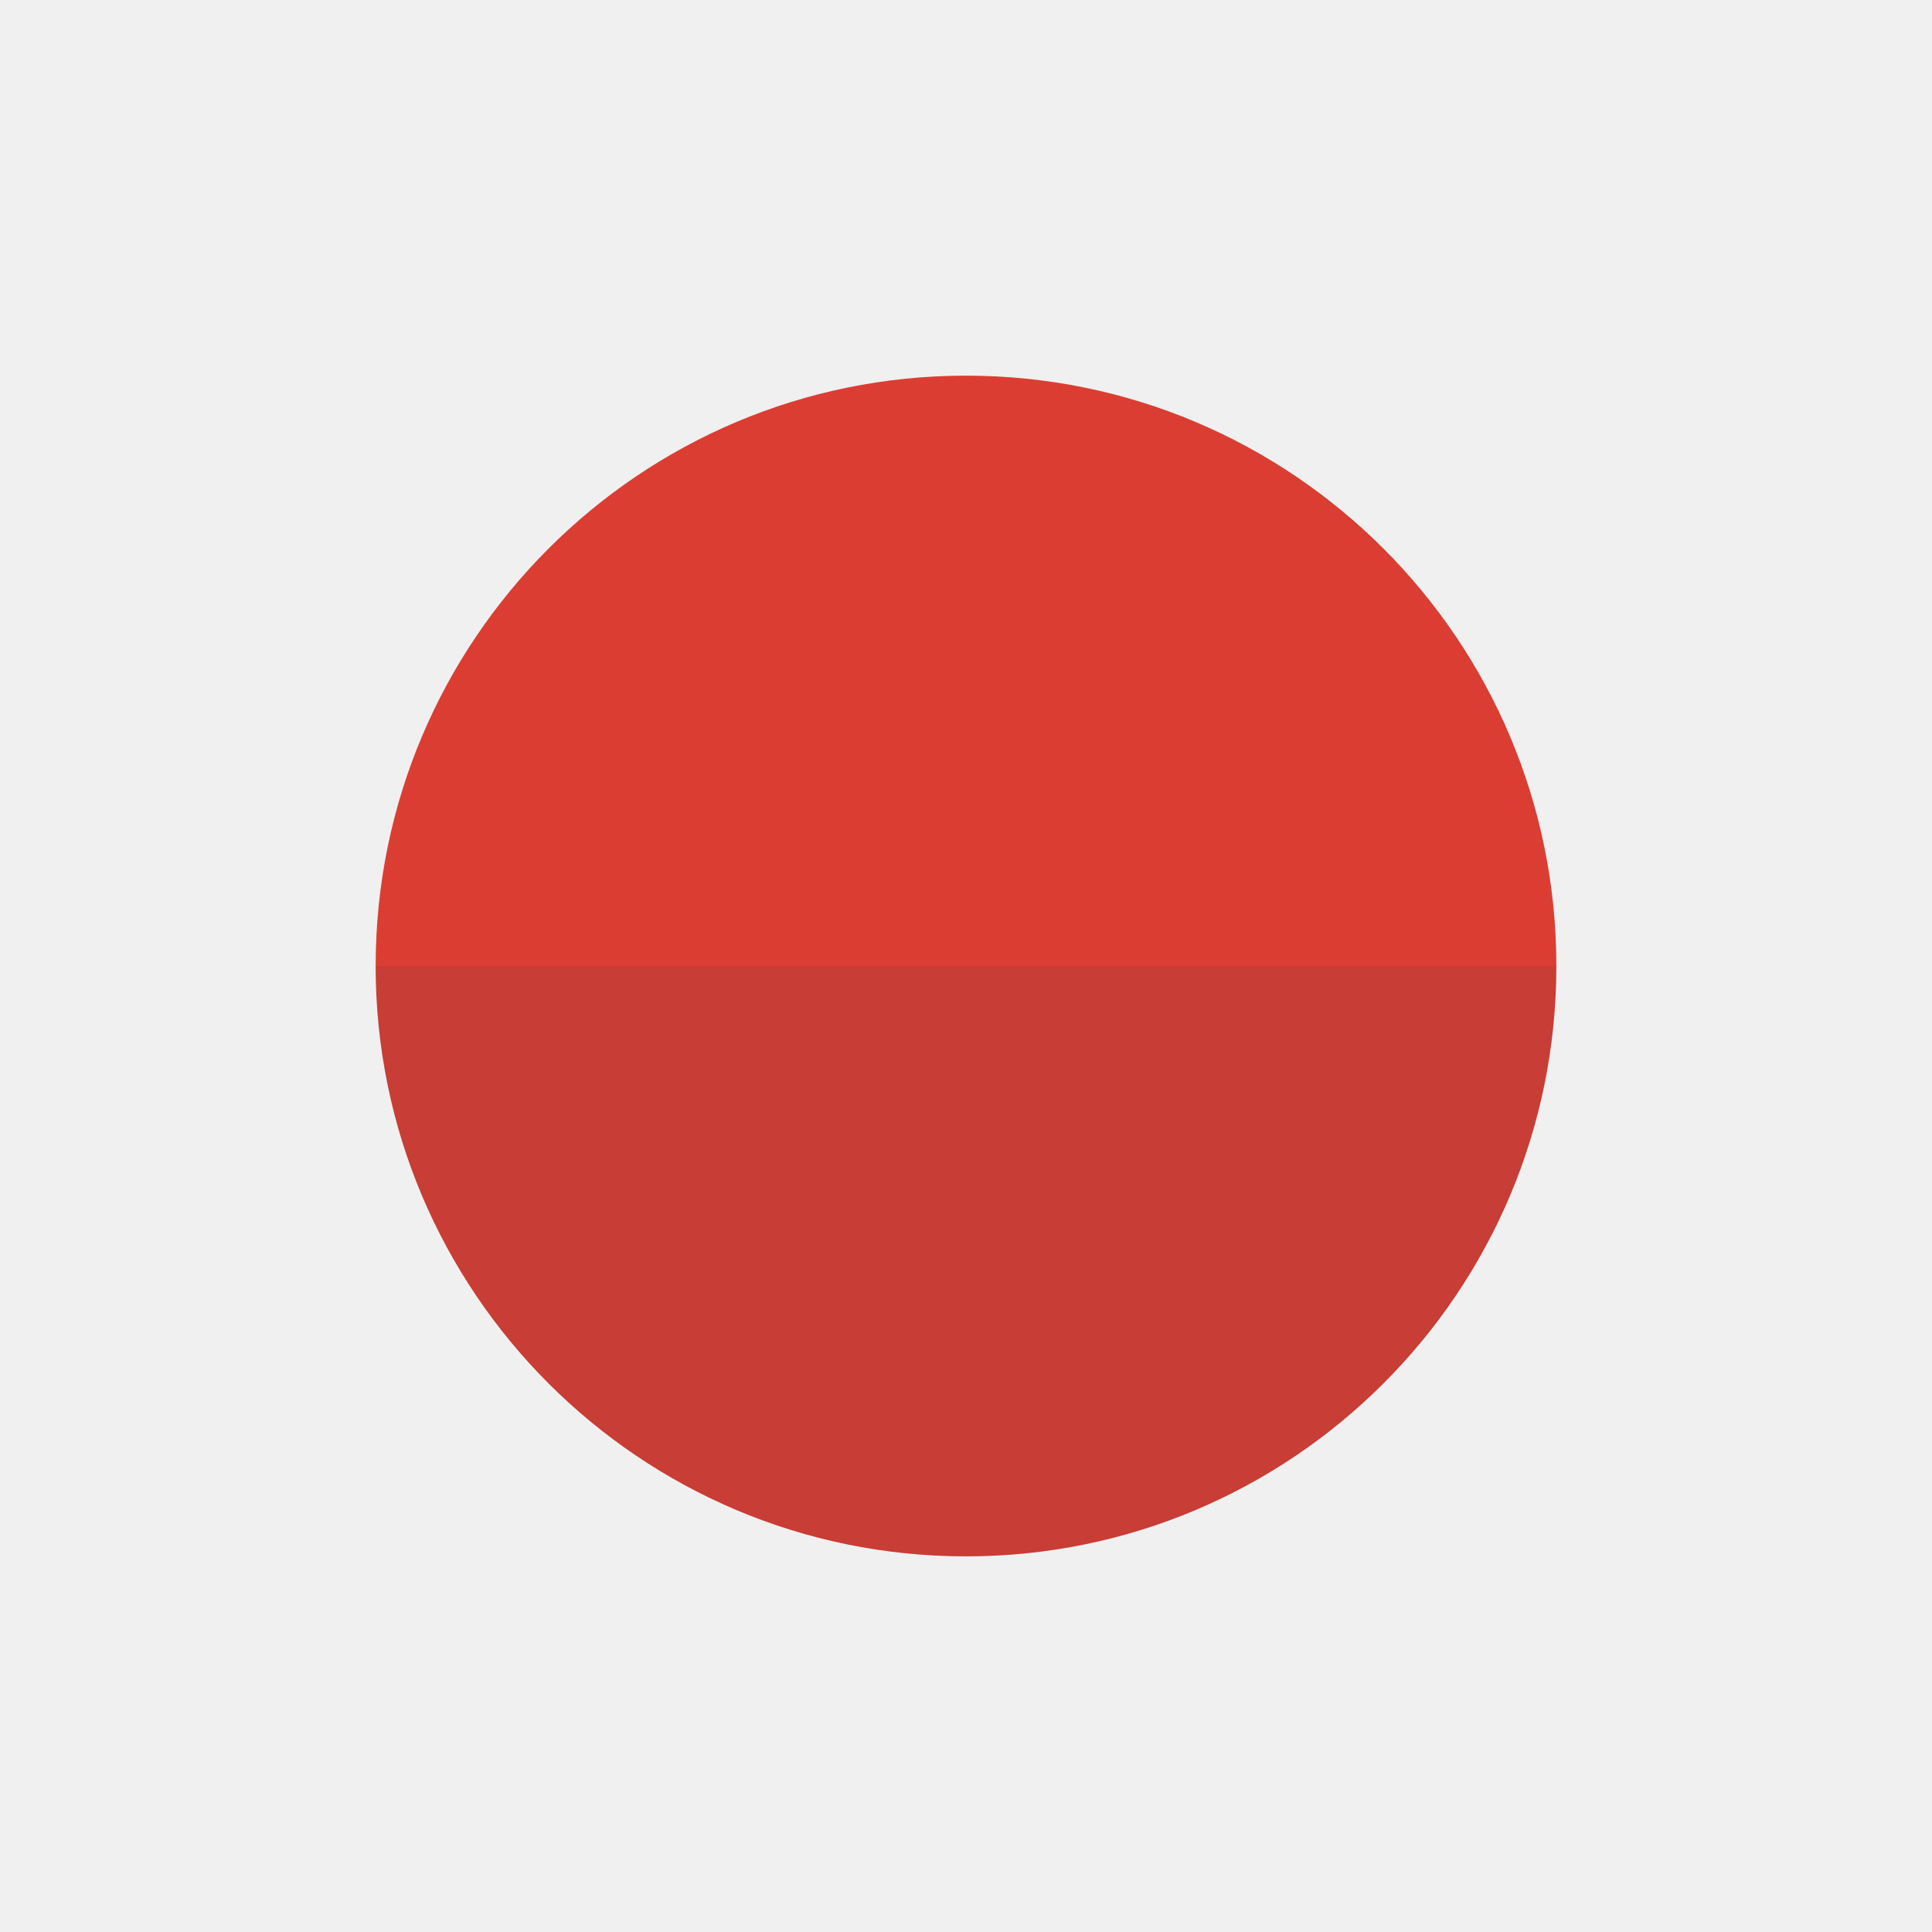
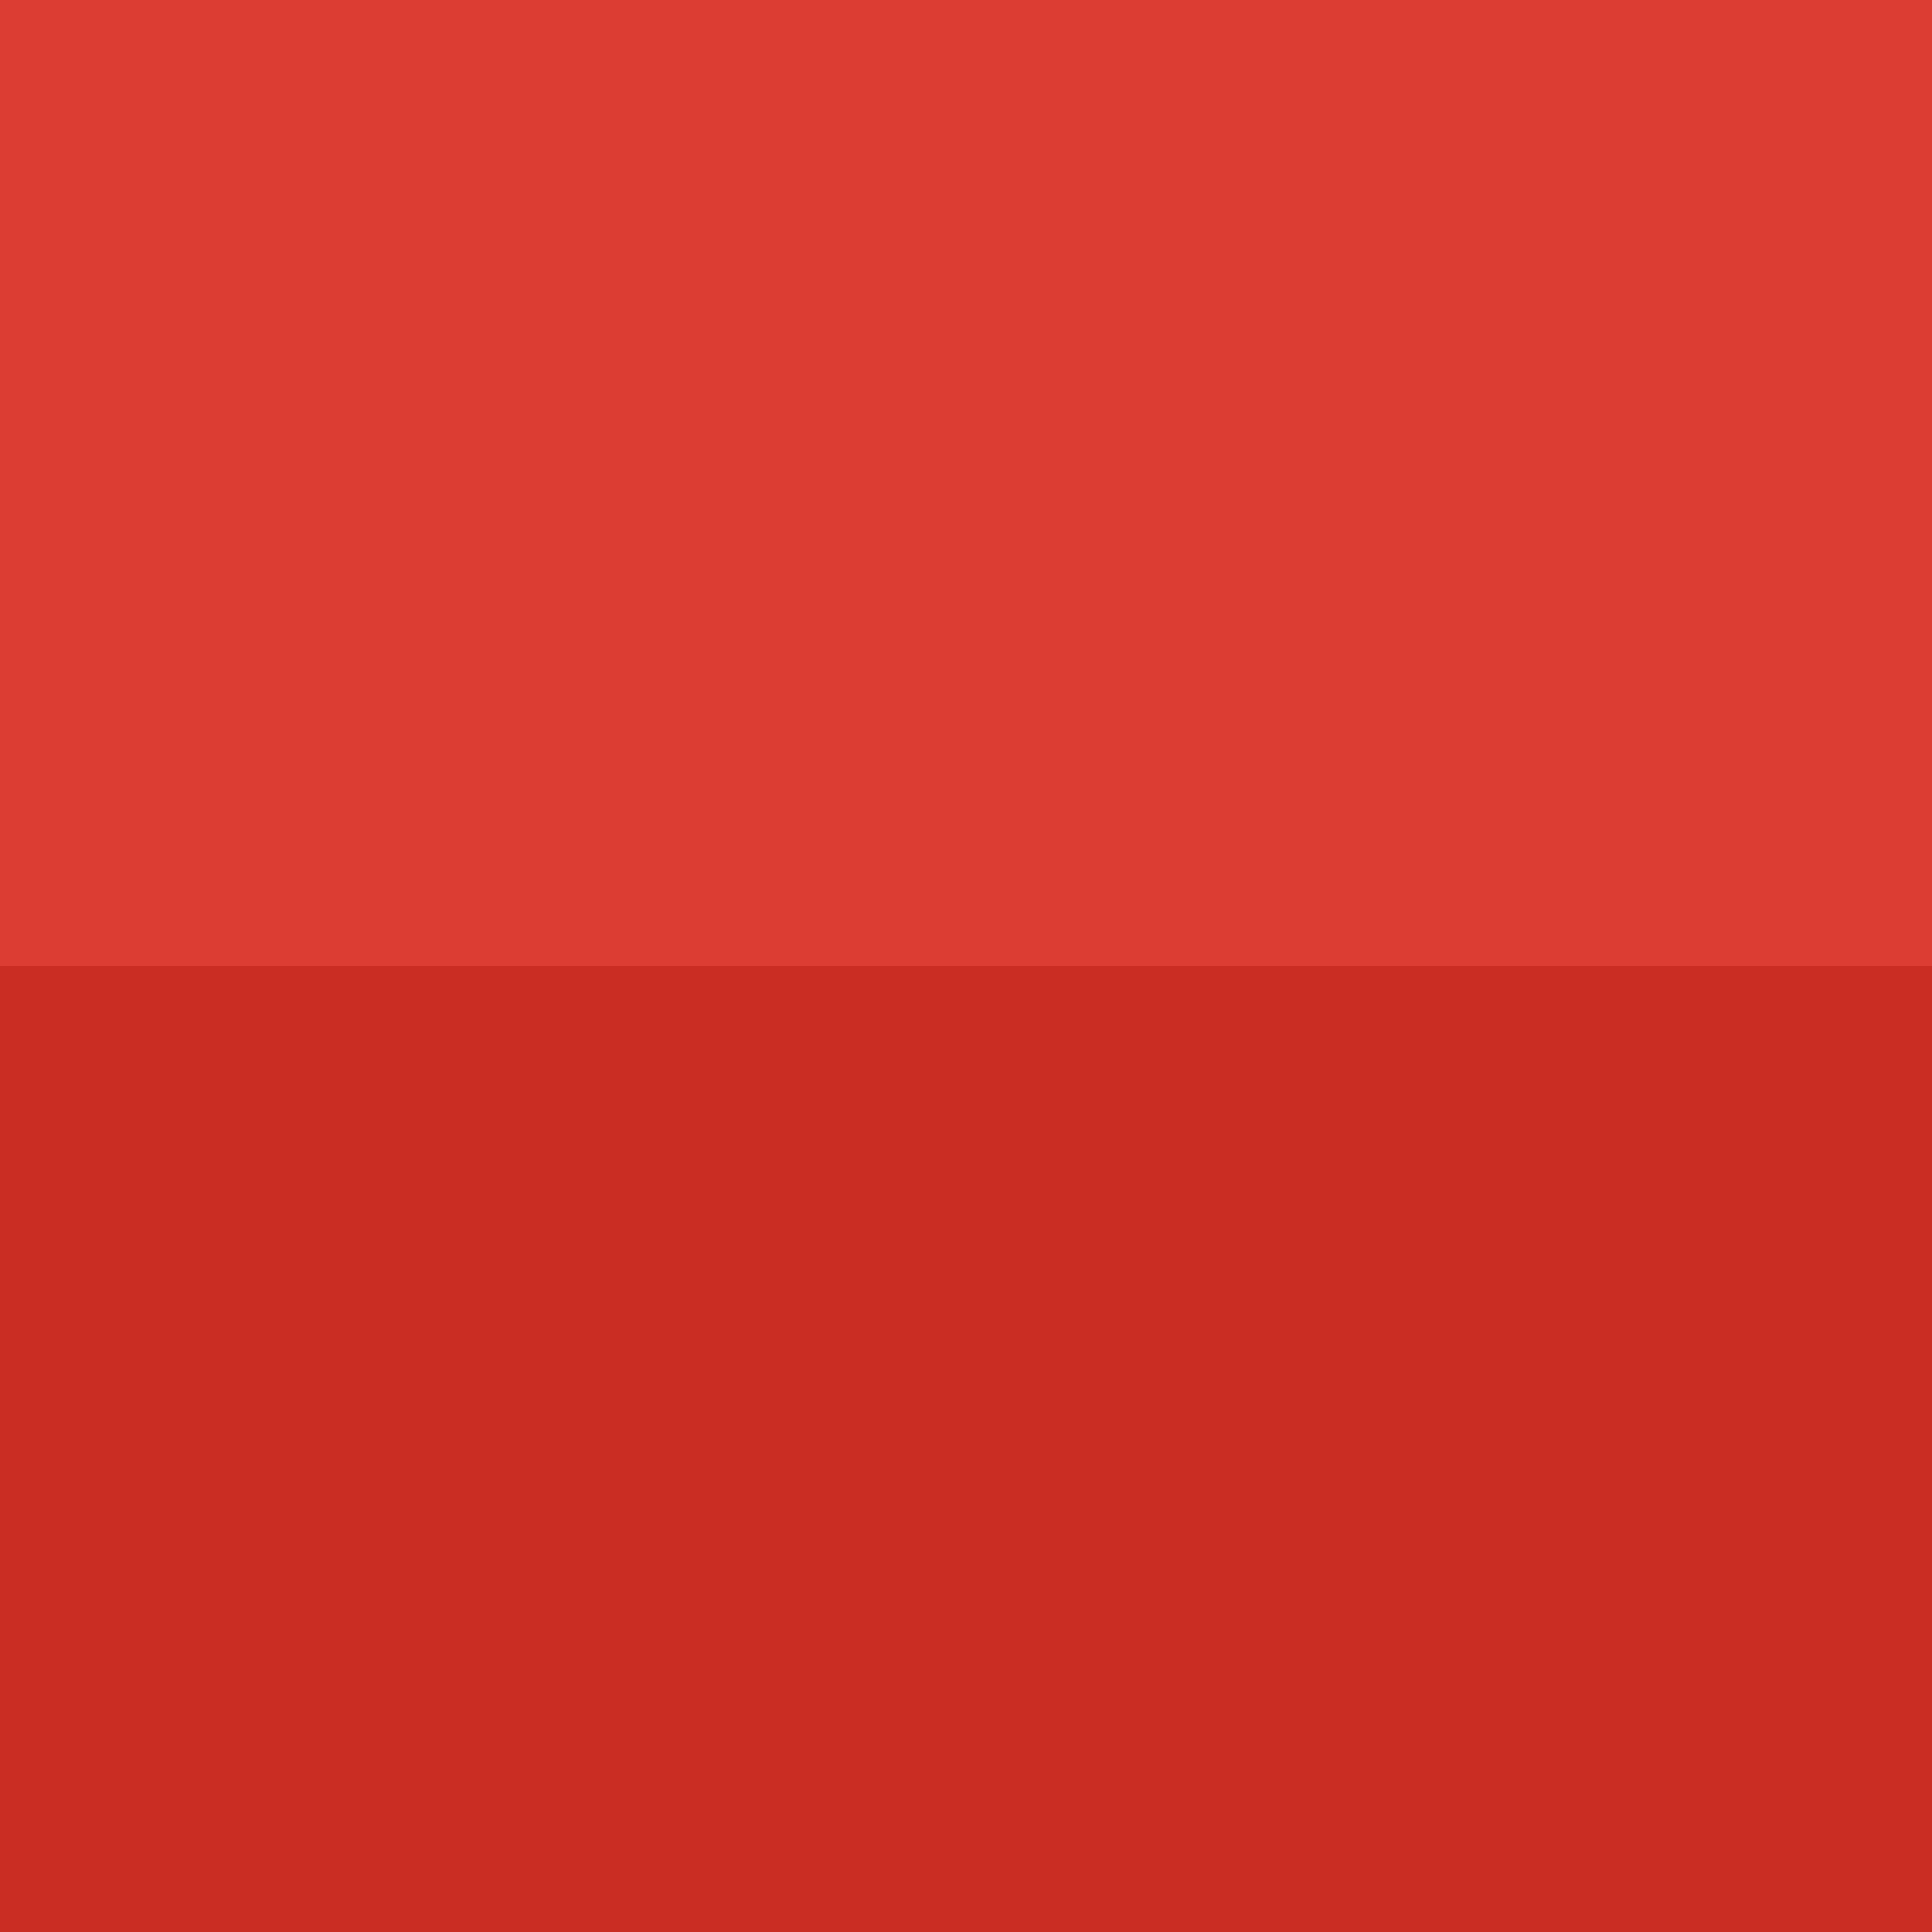
<svg xmlns="http://www.w3.org/2000/svg" width="108pt" height="108pt" viewBox="0 0 38.1 38.1" version="1.1" id="svg8">
  <defs id="defs2">
    <filter style="color-interpolation-filters:sRGB" id="filter5622">
      <feFlood flood-opacity="0.498" flood-color="rgb(0,0,0)" result="flood" id="feFlood5612" />
      <feComposite in="flood" in2="SourceGraphic" operator="in" result="composite1" id="feComposite5614" />
      <feGaussianBlur in="composite1" stdDeviation="0.2" result="blur" id="feGaussianBlur5616" />
      <feOffset dx="2" dy="0.7" result="offset" id="feOffset5618" />
      <feComposite in="SourceGraphic" in2="offset" operator="over" result="composite2" id="feComposite5620" />
    </filter>
    <filter style="color-interpolation-filters:sRGB" id="filter4906">
      <feFlood flood-opacity="0.498" flood-color="rgb(0,0,0)" result="flood" id="feFlood4896" />
      <feComposite in="flood" in2="SourceGraphic" operator="in" result="composite1" id="feComposite4898" />
      <feGaussianBlur in="composite1" stdDeviation="0.3" result="blur" id="feGaussianBlur4900" />
      <feOffset dx="1" dy="1" result="offset" id="feOffset4902" />
      <feComposite in="SourceGraphic" in2="offset" operator="over" result="composite2" id="feComposite4904" />
    </filter>
    <style id="style3854">.cls-1{fill:#fff;}</style>
    <filter style="color-interpolation-filters:sRGB;" id="filter1516">
      <feFlood flood-opacity="0.502" flood-color="rgb(60,64,67)" result="flood" id="feFlood1506" />
      <feComposite in="flood" in2="SourceGraphic" operator="in" result="composite1" id="feComposite1508" />
      <feGaussianBlur in="composite1" stdDeviation="0.7" result="blur" id="feGaussianBlur1510" />
      <feOffset dx="0" dy="1.1" result="offset" id="feOffset1512" />
      <feComposite in="SourceGraphic" in2="offset" operator="over" result="composite2" id="feComposite1514" />
    </filter>
    <mask maskUnits="userSpaceOnUse" id="mask921">
      <path style="display:inline;opacity:1;fill:#ffffff;fill-opacity:1;stroke-width:0.397" d="M 30.692,19.05 A 11.642,11.642 0 0 1 19.05,30.692 11.642,11.642 0 0 1 7.408,19.05 11.642,11.642 0 0 1 19.05,7.408 11.642,11.642 0 0 1 30.692,19.05 Z" id="path923" mask="none" clip-path="none" />
    </mask>
    <mask maskUnits="userSpaceOnUse" id="mask925">
      <path style="display:inline;opacity:1;fill:#ffffff;fill-opacity:1;stroke-width:0.397" d="M 30.692,19.05 A 11.642,11.642 0 0 1 19.05,30.692 11.642,11.642 0 0 1 7.408,19.05 11.642,11.642 0 0 1 19.05,7.408 11.642,11.642 0 0 1 30.692,19.05 Z" id="path927" mask="none" clip-path="none" />
    </mask>
  </defs>
-   <g id="layer4" style="display:none">
-     <rect y="-8.944092e-07" x="-1.7888184e-06" height="38.1" width="38.1" id="rect2187" style="display:none;opacity:1;fill:#3c98db;fill-opacity:1;stroke:none;stroke-width:0.409;stroke-miterlimit:4;stroke-dasharray:none;stroke-opacity:0.078" />
+   <g id="layer4" style="display:inline">
    <rect style="display:inline;opacity:1;fill:#dc3d33;fill-opacity:1;stroke:none;stroke-width:0.409;stroke-miterlimit:4;stroke-dasharray:none;stroke-opacity:0.078" id="rect879" width="38.1" height="38.1" x="-1.7888184e-06" y="-8.944092e-07" />
-     <rect y="19.05" x="-1.7888184e-06" height="19.05" width="38.1" id="rect996" style="display:inline;opacity:0.13;fill:#3c4043;fill-opacity:1;stroke:none;stroke-width:0.289;stroke-miterlimit:4;stroke-dasharray:none;stroke-opacity:0.078" />
-   </g>
-   <g style="display:inline" id="g64">
-     <rect y="-8.944092e-07" x="-1.7888184e-06" height="38.1" width="38.1" id="rect60" style="display:inline;opacity:1;fill:#dc3d33;fill-opacity:1;stroke:none;stroke-width:0.409;stroke-miterlimit:4;stroke-dasharray:none;stroke-opacity:0.078" mask="url(#mask925)" />
-     <rect style="display:inline;opacity:0.13;fill:#3c4043;fill-opacity:1;stroke:none;stroke-width:0.289;stroke-miterlimit:4;stroke-dasharray:none;stroke-opacity:0.078" id="rect62" width="38.1" height="19.05" x="-1.7888184e-06" y="19.05" clip-path="none" mask="url(#mask921)" />
+     <rect y="19.05" x="-1.7888184e-06" height="19.05" width="38.1" id="rect996" style="display:inline;opacity:1;fill:#ca2d23;fill-opacity:1;stroke:none;stroke-width:0.289;stroke-miterlimit:4;stroke-dasharray:none;stroke-opacity:0.078" />
  </g>
  <g id="g887" style="display:none">
    <path id="path926-9-5" d="m 24.758,11.425 c -0.027,0.003 -0.055,0.008 -0.084,0.016 l -12.767,3.7 -0.101,0.029 -0.024,0.007 c -0.02,0.005 -0.039,0.012 -0.057,0.02 -0.557,0.211 -0.922,0.719 -0.921,1.284 v 7.585 c -2.98e-4,0.763 0.658,1.381 1.47,1.381 L 17.113,30.516 24.643,38.1 38.1,38.1 V 24.808 l -7.482,-6.948 -5.729,-5.762 C 25.326,11.971 25.164,11.386 24.758,11.425 Z" style="display:none;opacity:0.13;fill:#3c4043;fill-opacity:1;stroke-width:0.099" />
  </g>
  <g id="g923" style="display:none">
    <path style="display:inline;opacity:1;fill:#ffffff;fill-opacity:1;stroke:#000000;stroke-width:0.035;stroke-miterlimit:4;stroke-dasharray:none;stroke-opacity:0.078" d="M 0.018,0.018 V 38.082 H 38.082 V 0.018 Z M 19.05,7.408 A 11.642,11.642 0 0 1 30.692,19.05 11.642,11.642 0 0 1 19.05,30.692 11.642,11.642 0 0 1 7.408,19.05 11.642,11.642 0 0 1 19.05,7.408 Z" id="path921" />
  </g>
  <g id="layer3" style="display:none" transform="translate(0,-29.63333)">
    <path id="path3885" d="m 27.051,46.173 h -0.487 v -0.058 c 2.95e-4,-0.762 -0.657,-1.38 -1.468,-1.381 H 14.536 l 10.353,-3.003 c 0.466,-0.135 0.25,-0.792 -0.216,-0.657 l -12.767,3.7 -0.101,0.029 -0.024,0.007 c -0.02,0.005 -0.038,0.012 -0.057,0.021 -0.557,0.211 -0.922,0.719 -0.921,1.284 v 7.585 c -2.95e-4,0.763 0.658,1.382 1.47,1.382 h 12.822 c 0.811,-8.11e-4 1.468,-0.619 1.468,-1.381 v -5.366 h 0.487 c 0.135,0 0.245,-0.103 0.245,-0.23 v -1.703 c -0.001,-0.126 -0.11,-0.228 -0.245,-0.228 z" class="cls-1" style="display:inline;fill:#3c98db;fill-opacity:1;stroke-width:0.052" />
    <path style="display:inline;fill:#ffffff;stroke-width:0.052" class="cls-1" d="m 24.443,51.926 a 1.003,0.942 0 1 1 -1.003,-0.942 1.004,0.944 0 0 1 1.003,0.942 z" id="path3862-3" />
    <path style="display:inline;fill:#ffffff;stroke-width:0.052" class="cls-1" d="m 27.051,46.173 h -0.487 v -0.058 A 1.469,1.381 0 0 0 25.097,44.734 H 14.536 l 10.353,-3.003 a 0.366,0.344 0 1 0 -0.216,-0.657 l -12.767,3.7 -0.101,0.029 -0.024,0.007 a 0.304,0.286 0 0 0 -0.057,0.021 1.471,1.382 0 0 0 -0.921,1.284 v 7.585 a 1.47,1.381 0 0 0 1.47,1.382 h 12.822 a 1.469,1.381 0 0 0 1.468,-1.381 v -5.366 h 0.487 a 0.245,0.23 0 0 0 0.245,-0.23 v -1.703 a 0.245,0.23 0 0 0 -0.245,-0.228 z M 12.199,46.348 a 0.453,0.426 0 0 1 0.452,-0.425 h 8.018 v 2.166 a 0.275,0.258 0 1 0 0.549,0 v -2.165 h 3.499 a 0.452,0.425 0 0 1 0.452,0.425 v 2.204 a 0.452,0.425 0 0 1 -0.452,0.425 H 12.653 a 0.453,0.426 0 0 1 -0.452,-0.425 z m 7.597,7.299 h -7.246 a 0.366,0.344 0 1 1 0,-0.688 h 7.246 a 0.366,0.344 0 0 1 0,0.688 z m 0,-1.376 h -7.246 a 0.366,0.344 0 0 1 0,-0.688 h 7.246 a 0.366,0.344 0 0 1 0,0.688 z m 0,-1.376 h -7.246 a 0.366,0.344 0 1 1 0,-0.688 h 7.246 a 0.366,0.344 0 0 1 0,0.688 z m 3.644,2.662 a 1.735,1.631 0 1 1 1.735,-1.632 1.736,1.632 0 0 1 -1.735,1.632 z" id="path3860" />
  </g>
  <g transform="translate(0,-29.63333)" id="g959" style="display:none">
    <path id="path1000" d="m 26.564,46.115 c 2.95e-4,-0.762 -0.657,-1.38 -1.468,-1.381 H 14.536 l -2.491,2.65e-4 -0.138,0.04 -0.101,0.029 -0.024,0.007 c -0.02,0.005 -0.038,0.012 -0.057,0.021 -0.557,0.211 -0.922,0.719 -0.921,1.284 v 7.585 c -2.95e-4,0.763 0.658,1.382 1.47,1.382 h 12.822 c 0.811,-8.11e-4 1.468,-0.619 1.468,-1.381 -1.8e-4,-2.529 -7.5e-5,-5.057 5.41e-4,-7.586 z" class="cls-1" style="display:inline;fill:#f1f3f4;fill-opacity:1;stroke-width:0.052;filter:url(#filter1516)" />
    <path style="display:inline;fill:#f1f3f4;fill-opacity:1;stroke-width:0.052" class="cls-1" d="m 26.564,46.115 c 2.95e-4,-0.762 -0.657,-1.38 -1.468,-1.381 H 14.536 l -2.491,2.65e-4 -0.138,0.04 -0.101,0.029 -0.024,0.007 c -0.02,0.005 -0.038,0.012 -0.057,0.021 -0.557,0.211 -0.922,0.719 -0.921,1.284 v 7.585 c -2.95e-4,0.763 0.658,1.382 1.47,1.382 h 12.822 c 0.811,-8.11e-4 1.468,-0.619 1.468,-1.381 -1.8e-4,-2.529 -7.5e-5,-5.057 5.41e-4,-7.586 z" id="path943" />
    <path id="path945" d="m 27.051,46.173 h -0.487 l -5.41e-4,2.162 h 0.487 c 0.135,0 0.245,-0.103 0.245,-0.23 V 46.401 c -0.001,-0.126 -0.11,-0.228 -0.245,-0.228 z" class="cls-1" style="display:inline;fill:#f1f3f4;fill-opacity:1;stroke-width:0.052" />
    <path style="display:inline;fill:#f1f3f4;fill-opacity:1;stroke-width:0.052" class="cls-1" d="m 14.536,44.734 10.353,-3.003 c 0.466,-0.135 0.25,-0.792 -0.216,-0.657 l -12.628,3.659 z" id="path947" />
    <path d="m 12.544,50.207 c -0.504,-0.011 -0.497,0.707 0.007,0.688 h 7.246 c 0.468,-0.018 0.468,-0.67 0,-0.688 h -7.246 c -0.002,-8.6e-5 -0.004,-1.02e-4 -0.007,-2.04e-4 z m 0.007,1.376 c -0.468,0.018 -0.468,0.67 0,0.688 h 7.246 c 0.468,-0.018 0.468,-0.67 0,-0.688 z m -0.007,1.375 c -0.504,-0.011 -0.497,0.707 0.007,0.688 h 7.246 c 0.472,-0.015 0.472,-0.673 0,-0.688 h -7.246 c -0.002,-1.8e-5 -0.004,-1.8e-5 -0.007,0 z" style="display:inline;fill:#dc3d33;fill-opacity:1;stroke-width:0.052" id="path949" />
    <path id="path951" style="display:inline;fill:#dc3d33;fill-opacity:1;stroke-width:0.052" d="m 23.367,50.298 c -2.264,0.09 -2.192,3.26 0.073,3.26 0.958,-8.1e-4 1.735,-0.731 1.735,-1.632 -6.18e-4,-0.927 -0.822,-1.667 -1.808,-1.628 z" />
    <path style="display:inline;fill:#f1f3f4;fill-opacity:1;stroke-width:0.052" class="cls-1" d="m 24.443,51.926 a 1.003,0.942 0 1 1 -1.003,-0.942 1.004,0.944 0 0 1 1.003,0.942 z" id="path953" />
    <path id="path955" d="m 12.652,45.923 c -0.249,5.02e-4 -0.451,0.19 -0.452,0.425 l 0.002,2.205 c 5.79e-4,0.234 0.203,0.424 0.452,0.425 h 12.065 c 0.25,-5.3e-5 0.452,-0.19 0.452,-0.425 v -2.204 c 6e-6,-0.235 -0.202,-0.425 -0.452,-0.425 z" style="display:inline;fill:#dc3d33;fill-opacity:1;stroke-width:0.052" />
    <path style="display:inline;fill:#f1f3f4;fill-opacity:1;stroke-width:0.052" d="m 21.219,45.924 v 2.165 c 8.7e-5,0.344 -0.549,0.344 -0.549,0 v -2.165 z" id="path957" />
  </g>
  <g id="layer1" style="display:none">
    <circle style="display:inline;opacity:0.13;fill:#ff71ff;fill-opacity:1;stroke-width:0.397" id="path846" cx="19.05" cy="19.05" r="11.642" />
    <rect style="display:none;opacity:0.35;fill:#ff71ff;fill-opacity:1;stroke-width:0.26" id="rect848" width="25.4" height="25.4" x="6.35" y="6.35" />
  </g>
</svg>
